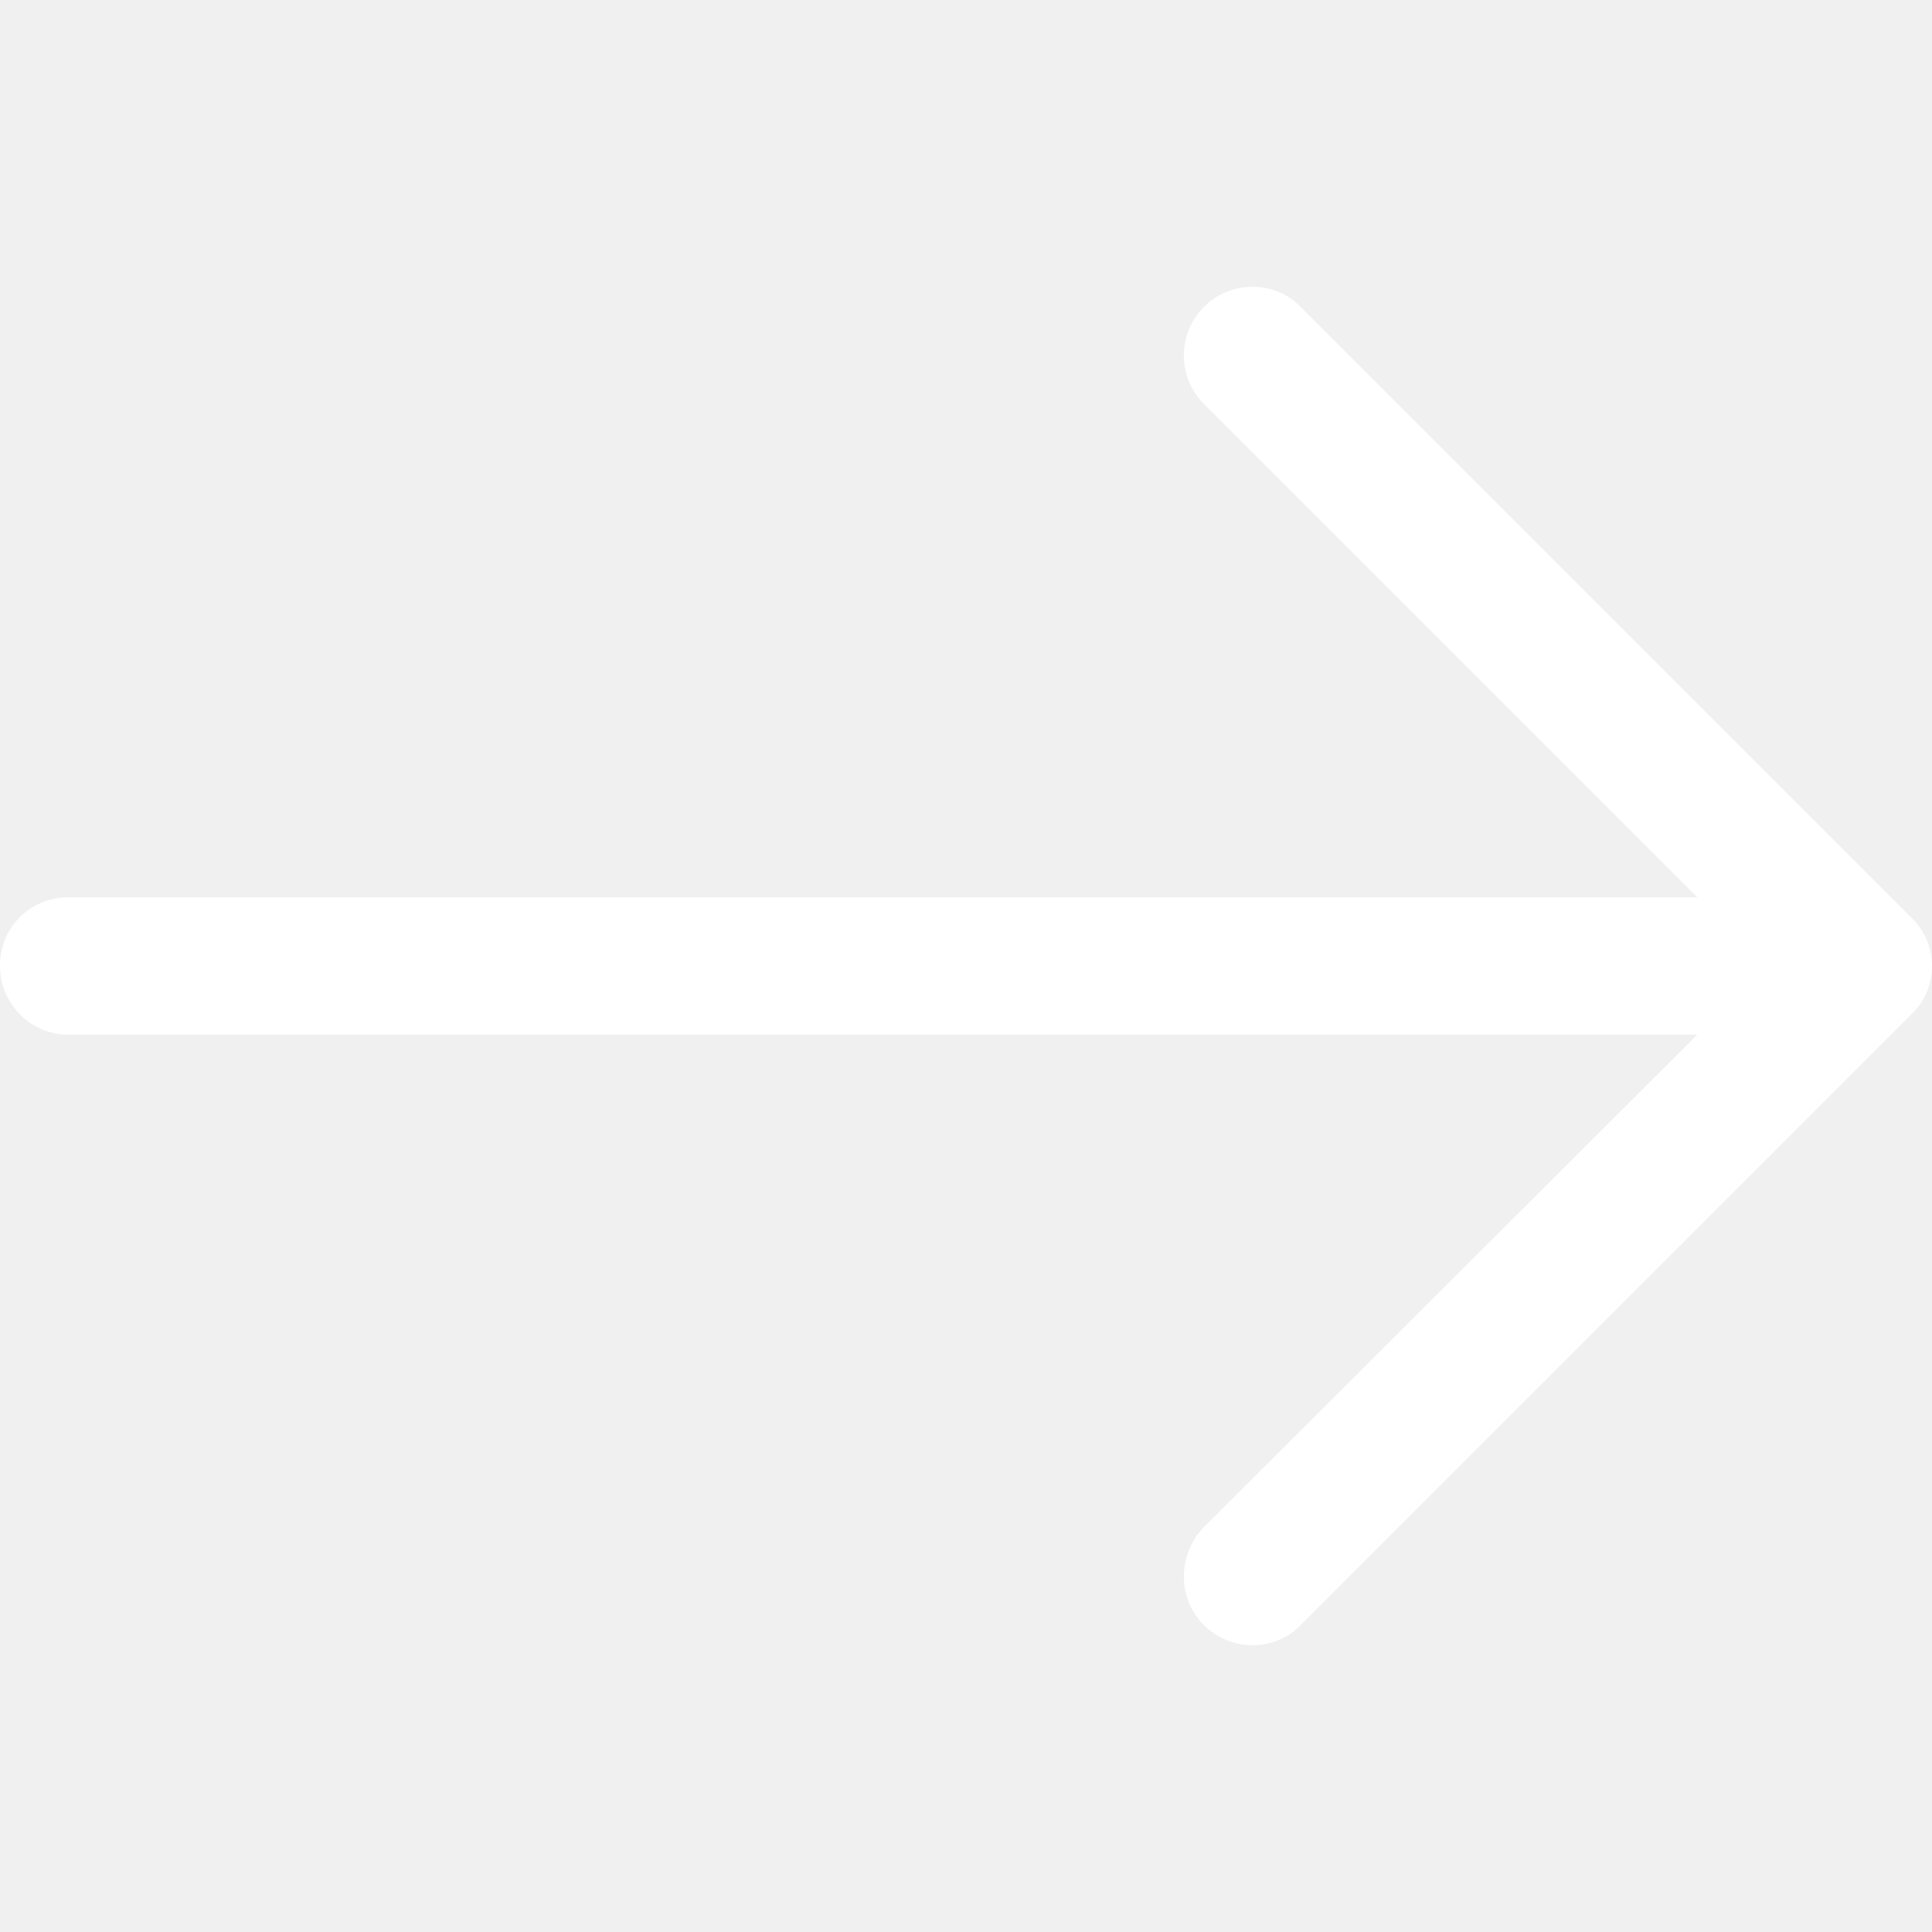
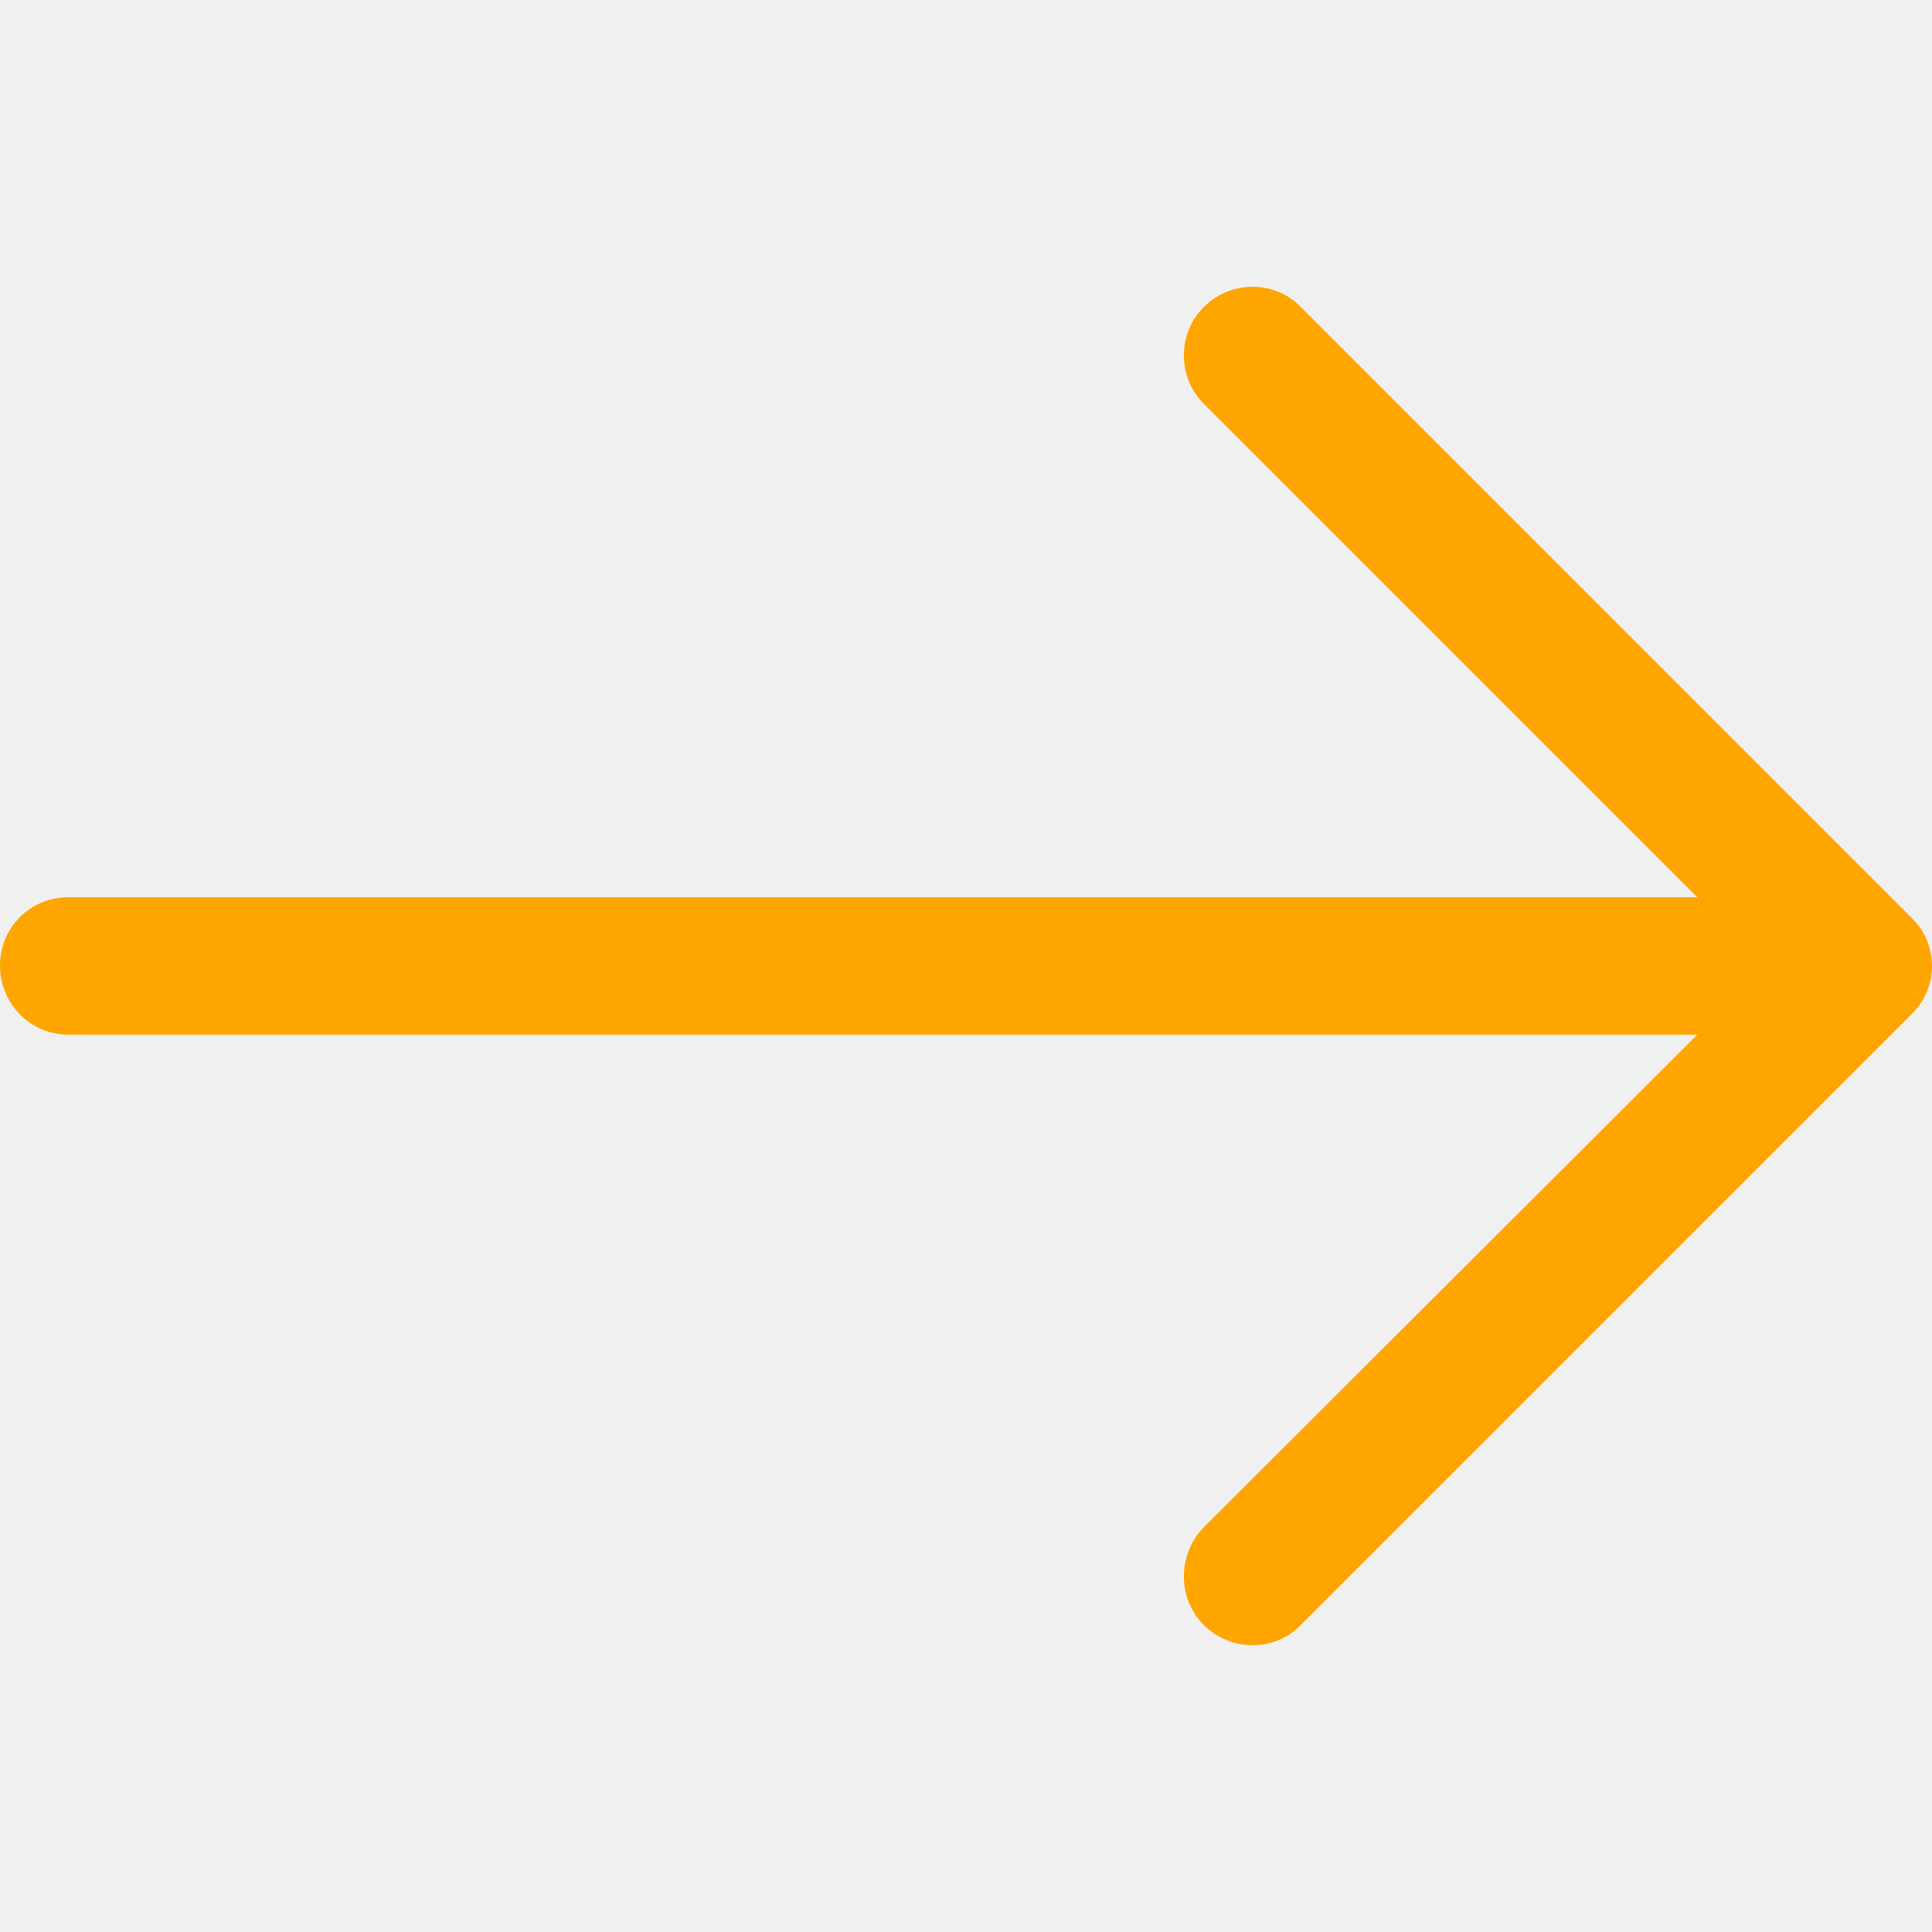
<svg xmlns="http://www.w3.org/2000/svg" version="1.1" id="Capa_1" x="0px" y="0px" viewBox="0 0 31.49 31.49" style="enable-background:new 0 0 31.49 31.49;" xml:space="preserve">
-   <path style="fill:#fff;" d="M21.205,5.007c-0.429-0.444-1.143-0.444-1.587,0c-0.429,0.429-0.429,1.143,0,1.571l8.047,8.047H1.111  C0.492,14.626,0,15.118,0,15.737c0,0.619,0.492,1.127,1.111,1.127h26.554l-8.047,8.032c-0.429,0.444-0.429,1.159,0,1.587  c0.444,0.444,1.159,0.444,1.587,0l9.952-9.952c0.444-0.429,0.444-1.143,0-1.571L21.205,5.007z" />
+   <path style="fill:orange;" d="M21.205,5.007c-0.429-0.444-1.143-0.444-1.587,0c-0.429,0.429-0.429,1.143,0,1.571l8.047,8.047H1.111  C0.492,14.626,0,15.118,0,15.737c0,0.619,0.492,1.127,1.111,1.127h26.554l-8.047,8.032c-0.429,0.444-0.429,1.159,0,1.587  c0.444,0.444,1.159,0.444,1.587,0l9.952-9.952c0.444-0.429,0.444-1.143,0-1.571L21.205,5.007z" />
  <g>
</g>
  <g>
</g>
  <g>
</g>
  <g>
</g>
  <g>
</g>
  <g>
</g>
  <g>
</g>
  <g>
</g>
  <g>
</g>
  <g>
</g>
  <g>
</g>
  <g>
</g>
  <g>
</g>
  <g>
</g>
  <g>
</g>
</svg>
